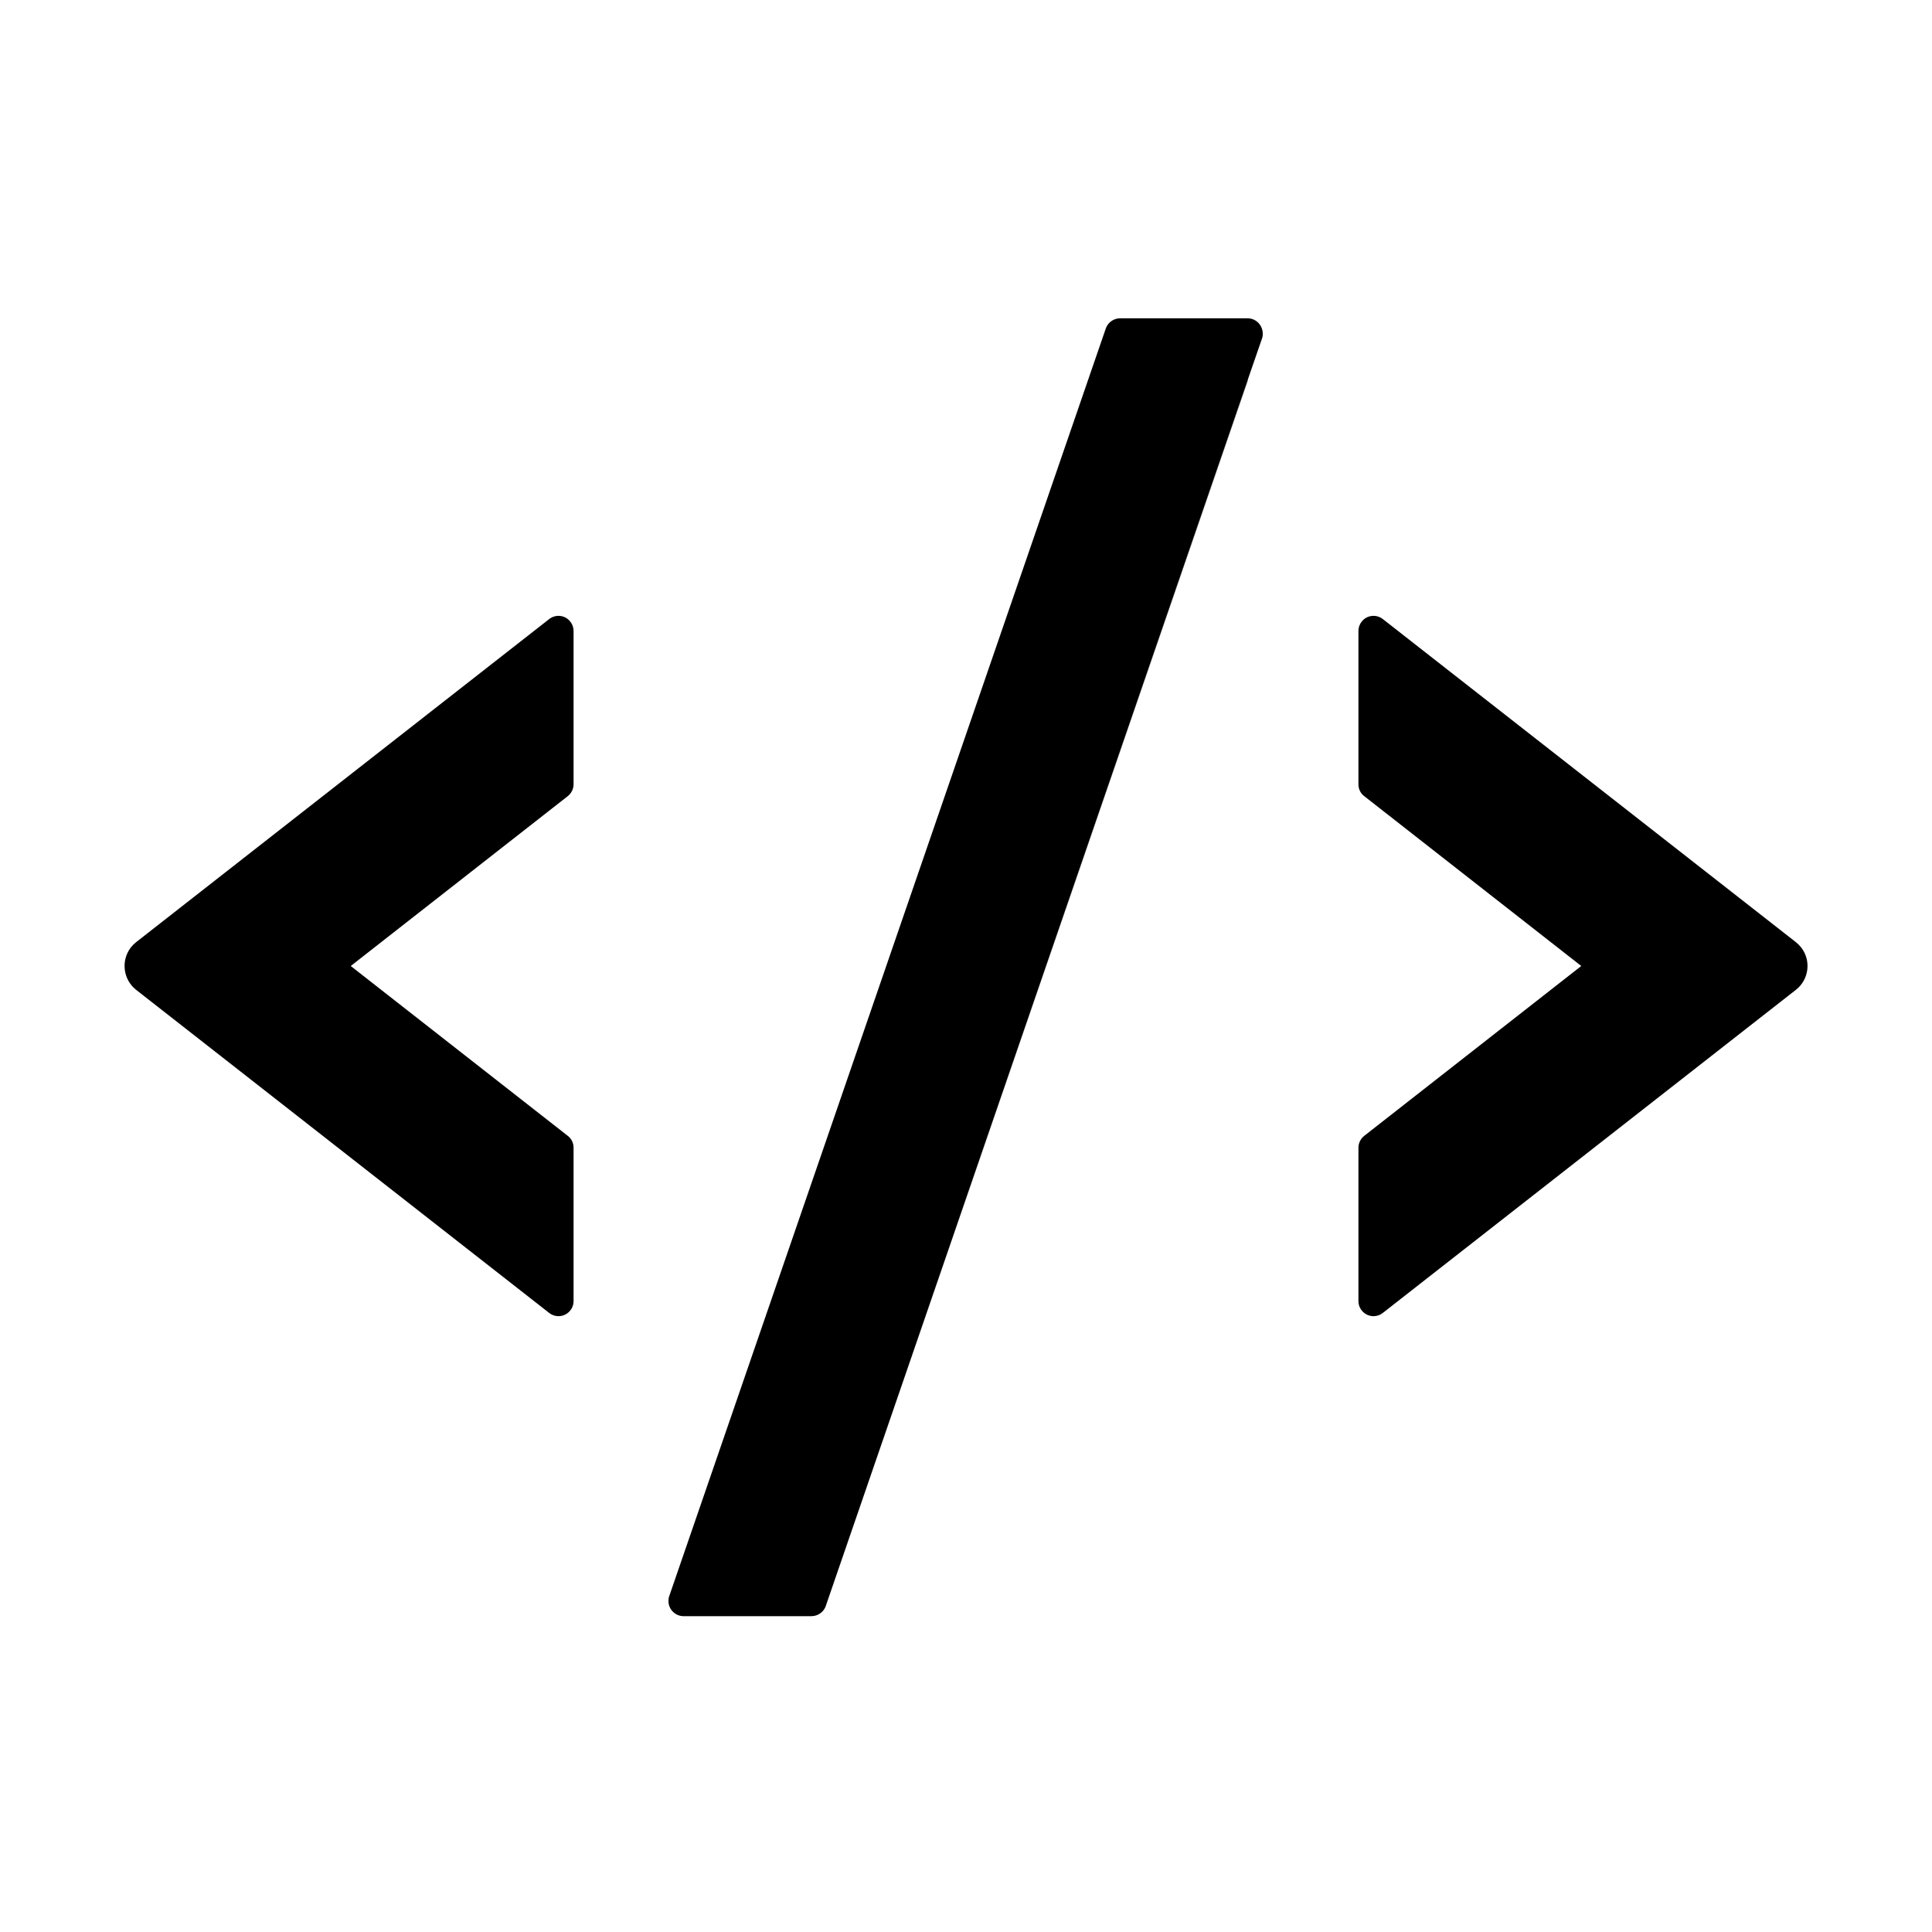
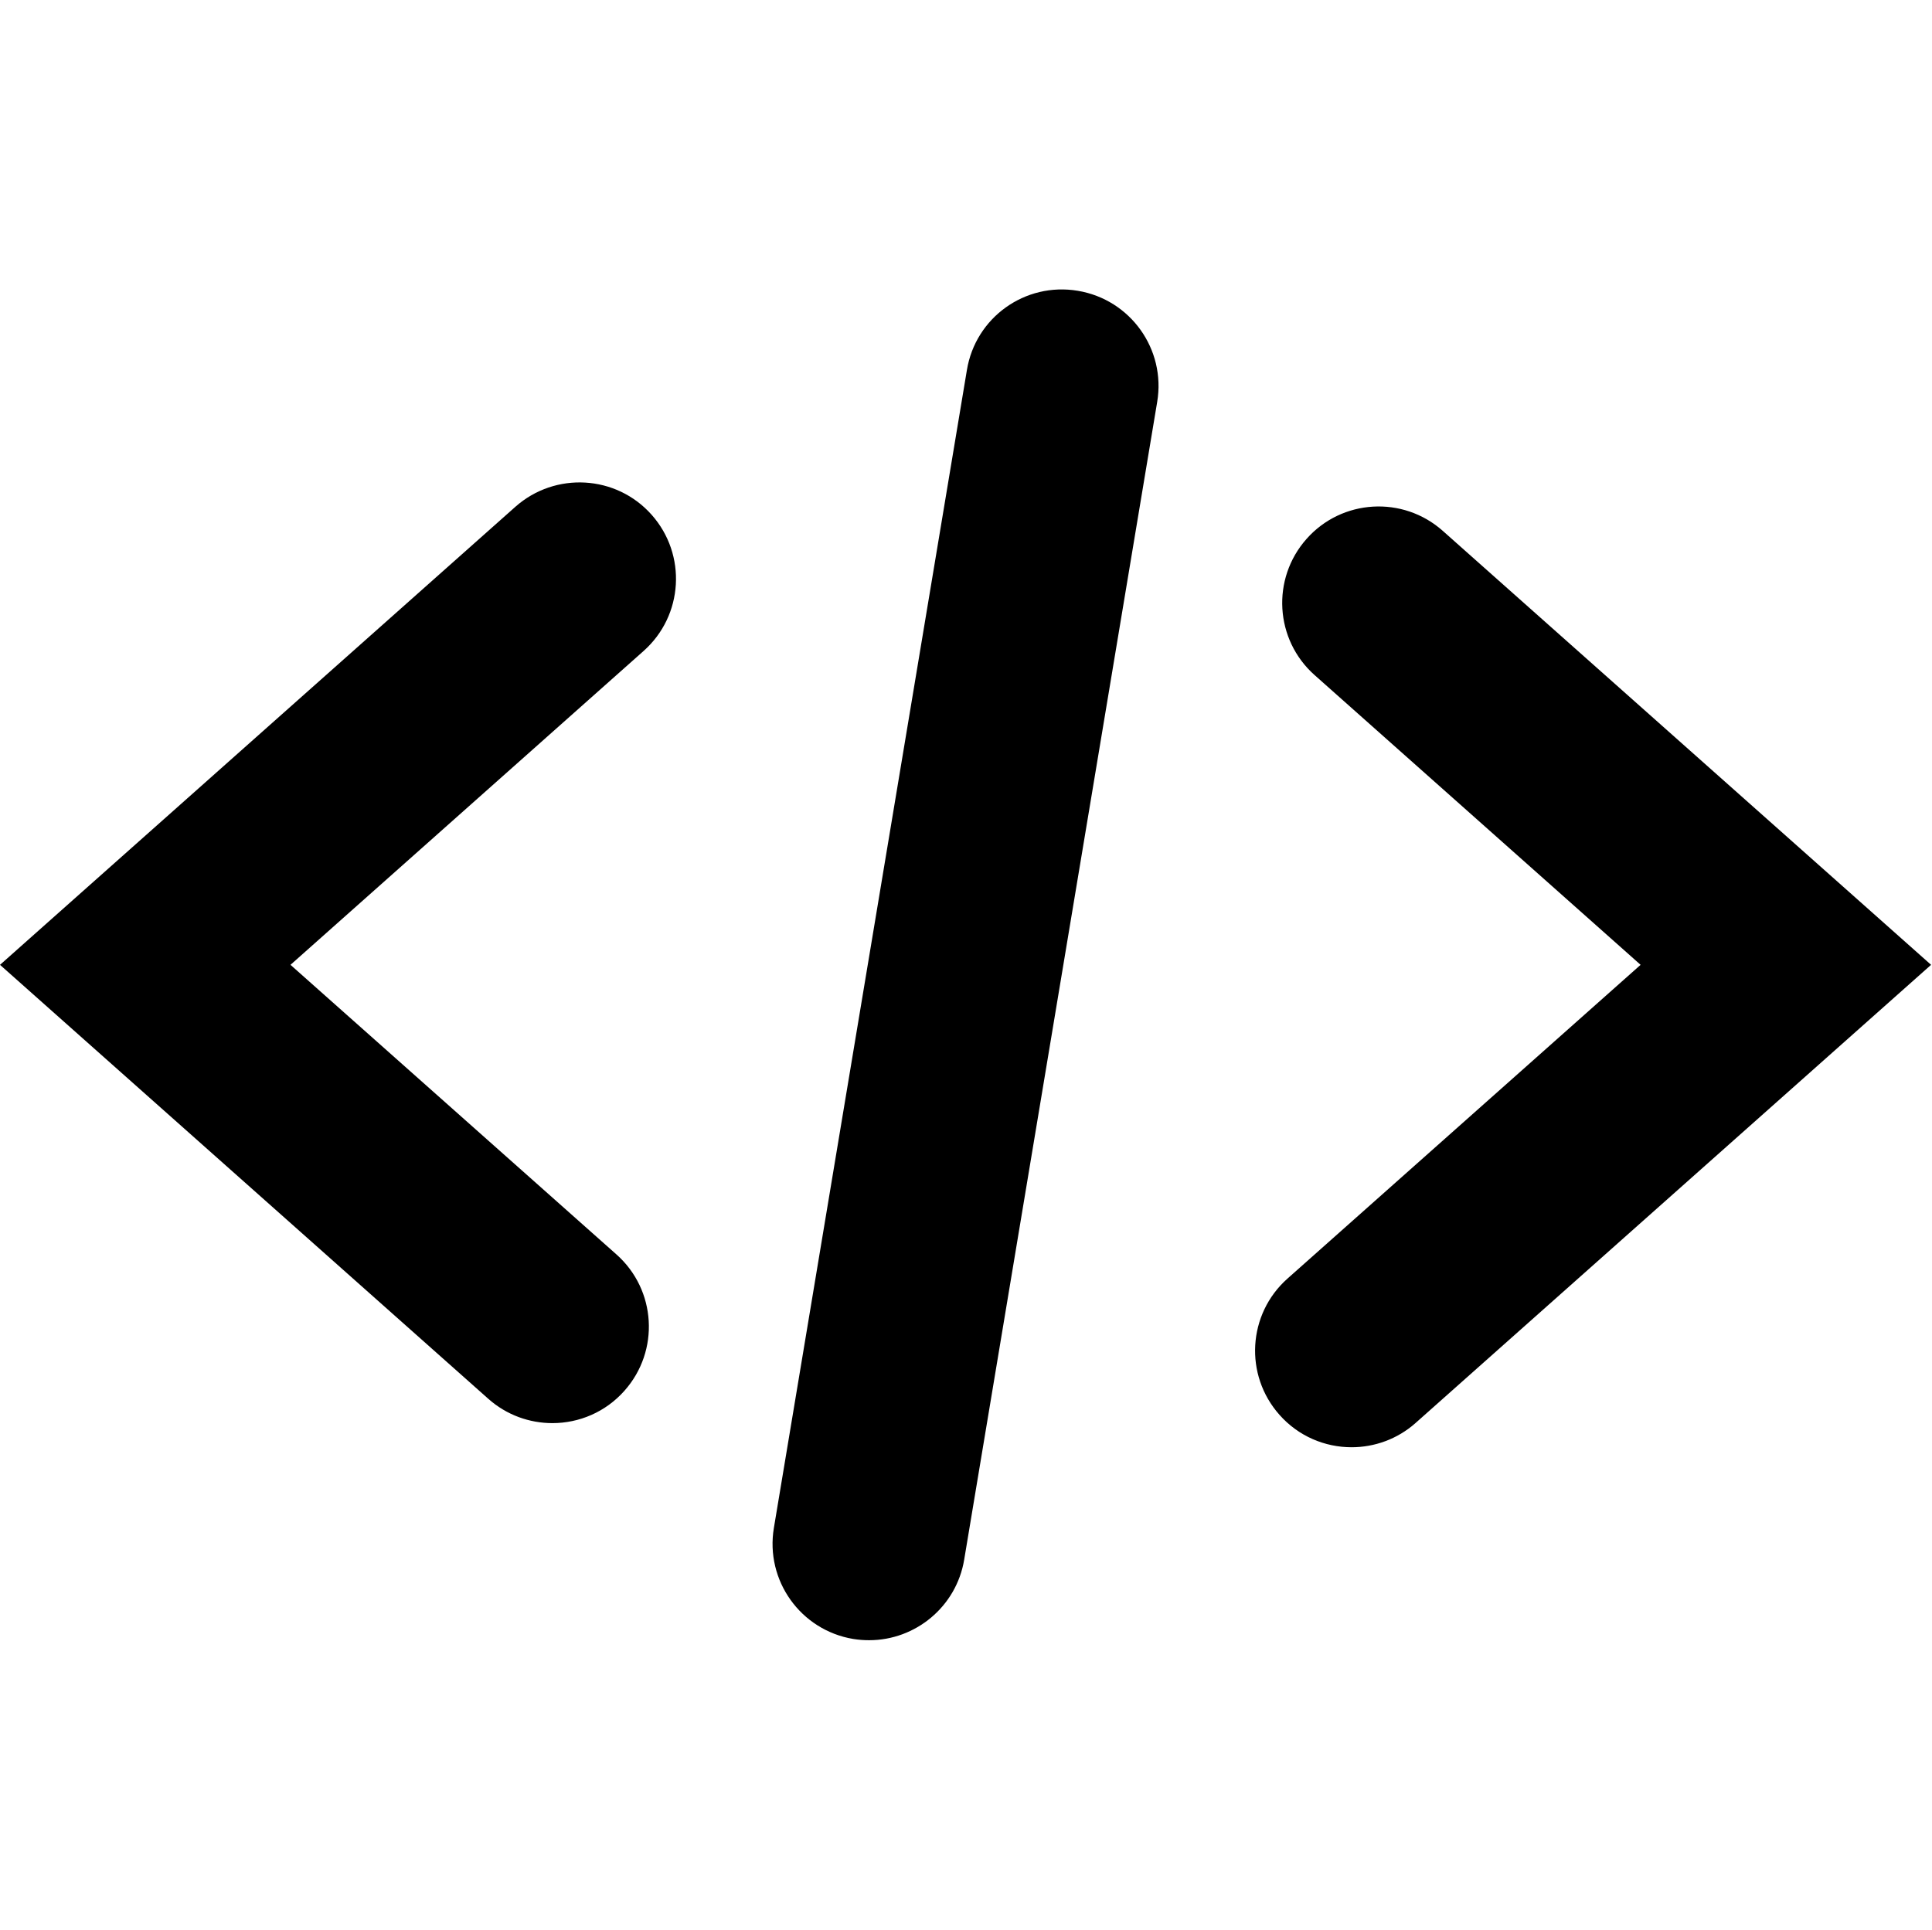
- <svg xmlns="http://www.w3.org/2000/svg" class="svg-icon" style="vertical-align: middle;fill: currentColor;overflow: hidden;" viewBox="0 0 1024 1024" version="1.1">
-   <path d="M438.4 849.1l222.7-646.7c0.2-0.5 0.3-1.1 0.4-1.6L438.4 849.1z" />
-   <path d="M661.2 168.7h-67.5c-3.4 0-6.5 2.2-7.6 5.4L354.7 846c-0.3 0.8-0.4 1.7-0.4 2.6 0 4.4 3.6 8 8 8h67.8c3.4 0 6.5-2.2 7.6-5.4l0.7-2.1 223.1-648.3 7.4-21.4c0.3-0.8 0.4-1.7 0.4-2.6-0.1-4.5-3.6-8.1-8.1-8.1zM954.6 502.1c-0.8-1-1.7-1.9-2.7-2.7l-219-171.3c-3.5-2.7-8.5-2.1-11.2 1.4-1.1 1.4-1.7 3.1-1.7 4.9v81.3c0 2.5 1.1 4.8 3.1 6.3l115 90-115 90c-1.9 1.5-3.1 3.8-3.1 6.3v81.3c0 4.4 3.6 8 8 8 1.8 0 3.5-0.6 4.9-1.7l219-171.3c6.9-5.4 8.2-15.5 2.7-22.5zM291.1 328.1l-219 171.3c-1 0.8-1.9 1.7-2.7 2.7-5.4 7-4.2 17 2.7 22.5l219 171.3c1.4 1.1 3.1 1.7 4.9 1.7 4.4 0 8-3.6 8-8v-81.3c0-2.5-1.1-4.8-3.1-6.3l-115-90 115-90c1.9-1.5 3.1-3.8 3.1-6.3v-81.3c0-1.8-0.6-3.5-1.7-4.9-2.7-3.5-7.7-4.1-11.2-1.4z" />
+ <svg xmlns="http://www.w3.org/2000/svg" class="svg-icon" style="vertical-align: middle;fill: currentColor;overflow: hidden;" viewBox="0 0 1025 1024" version="1.1">
+   <path d="M293.069 755.2c-12.083 0-24.269-4.25-33.997-12.902L0 512l273.459-243.098C294.554 250.214 326.912 252.006 345.702 273.152c18.79 21.146 16.896 53.504-4.25 72.294L154.112 512l172.954 153.702c21.146 18.79 23.04 51.149 4.25 72.294C321.229 749.414 307.149 755.2 293.069 755.2zM751.053 755.098 1024.512 512l-259.072-230.298c-21.146-18.79-53.504-16.896-72.243 4.25-18.79 21.146-16.896 53.504 4.25 72.294L870.4 512l-187.341 166.502c-21.146 18.79-23.04 51.149-4.25 72.294C688.896 762.214 702.976 768 717.056 768 729.139 768 741.325 763.75 751.053 755.098zM511.539 827.648l102.4-614.4c4.659-27.904-14.182-54.272-42.086-58.931-28.006-4.71-54.323 14.182-58.88 42.086l-102.4 614.4c-4.659 27.904 14.182 54.272 42.086 58.931C455.526 870.195 458.291 870.4 461.107 870.4 485.683 870.4 507.392 852.634 511.539 827.648z" />
</svg>
